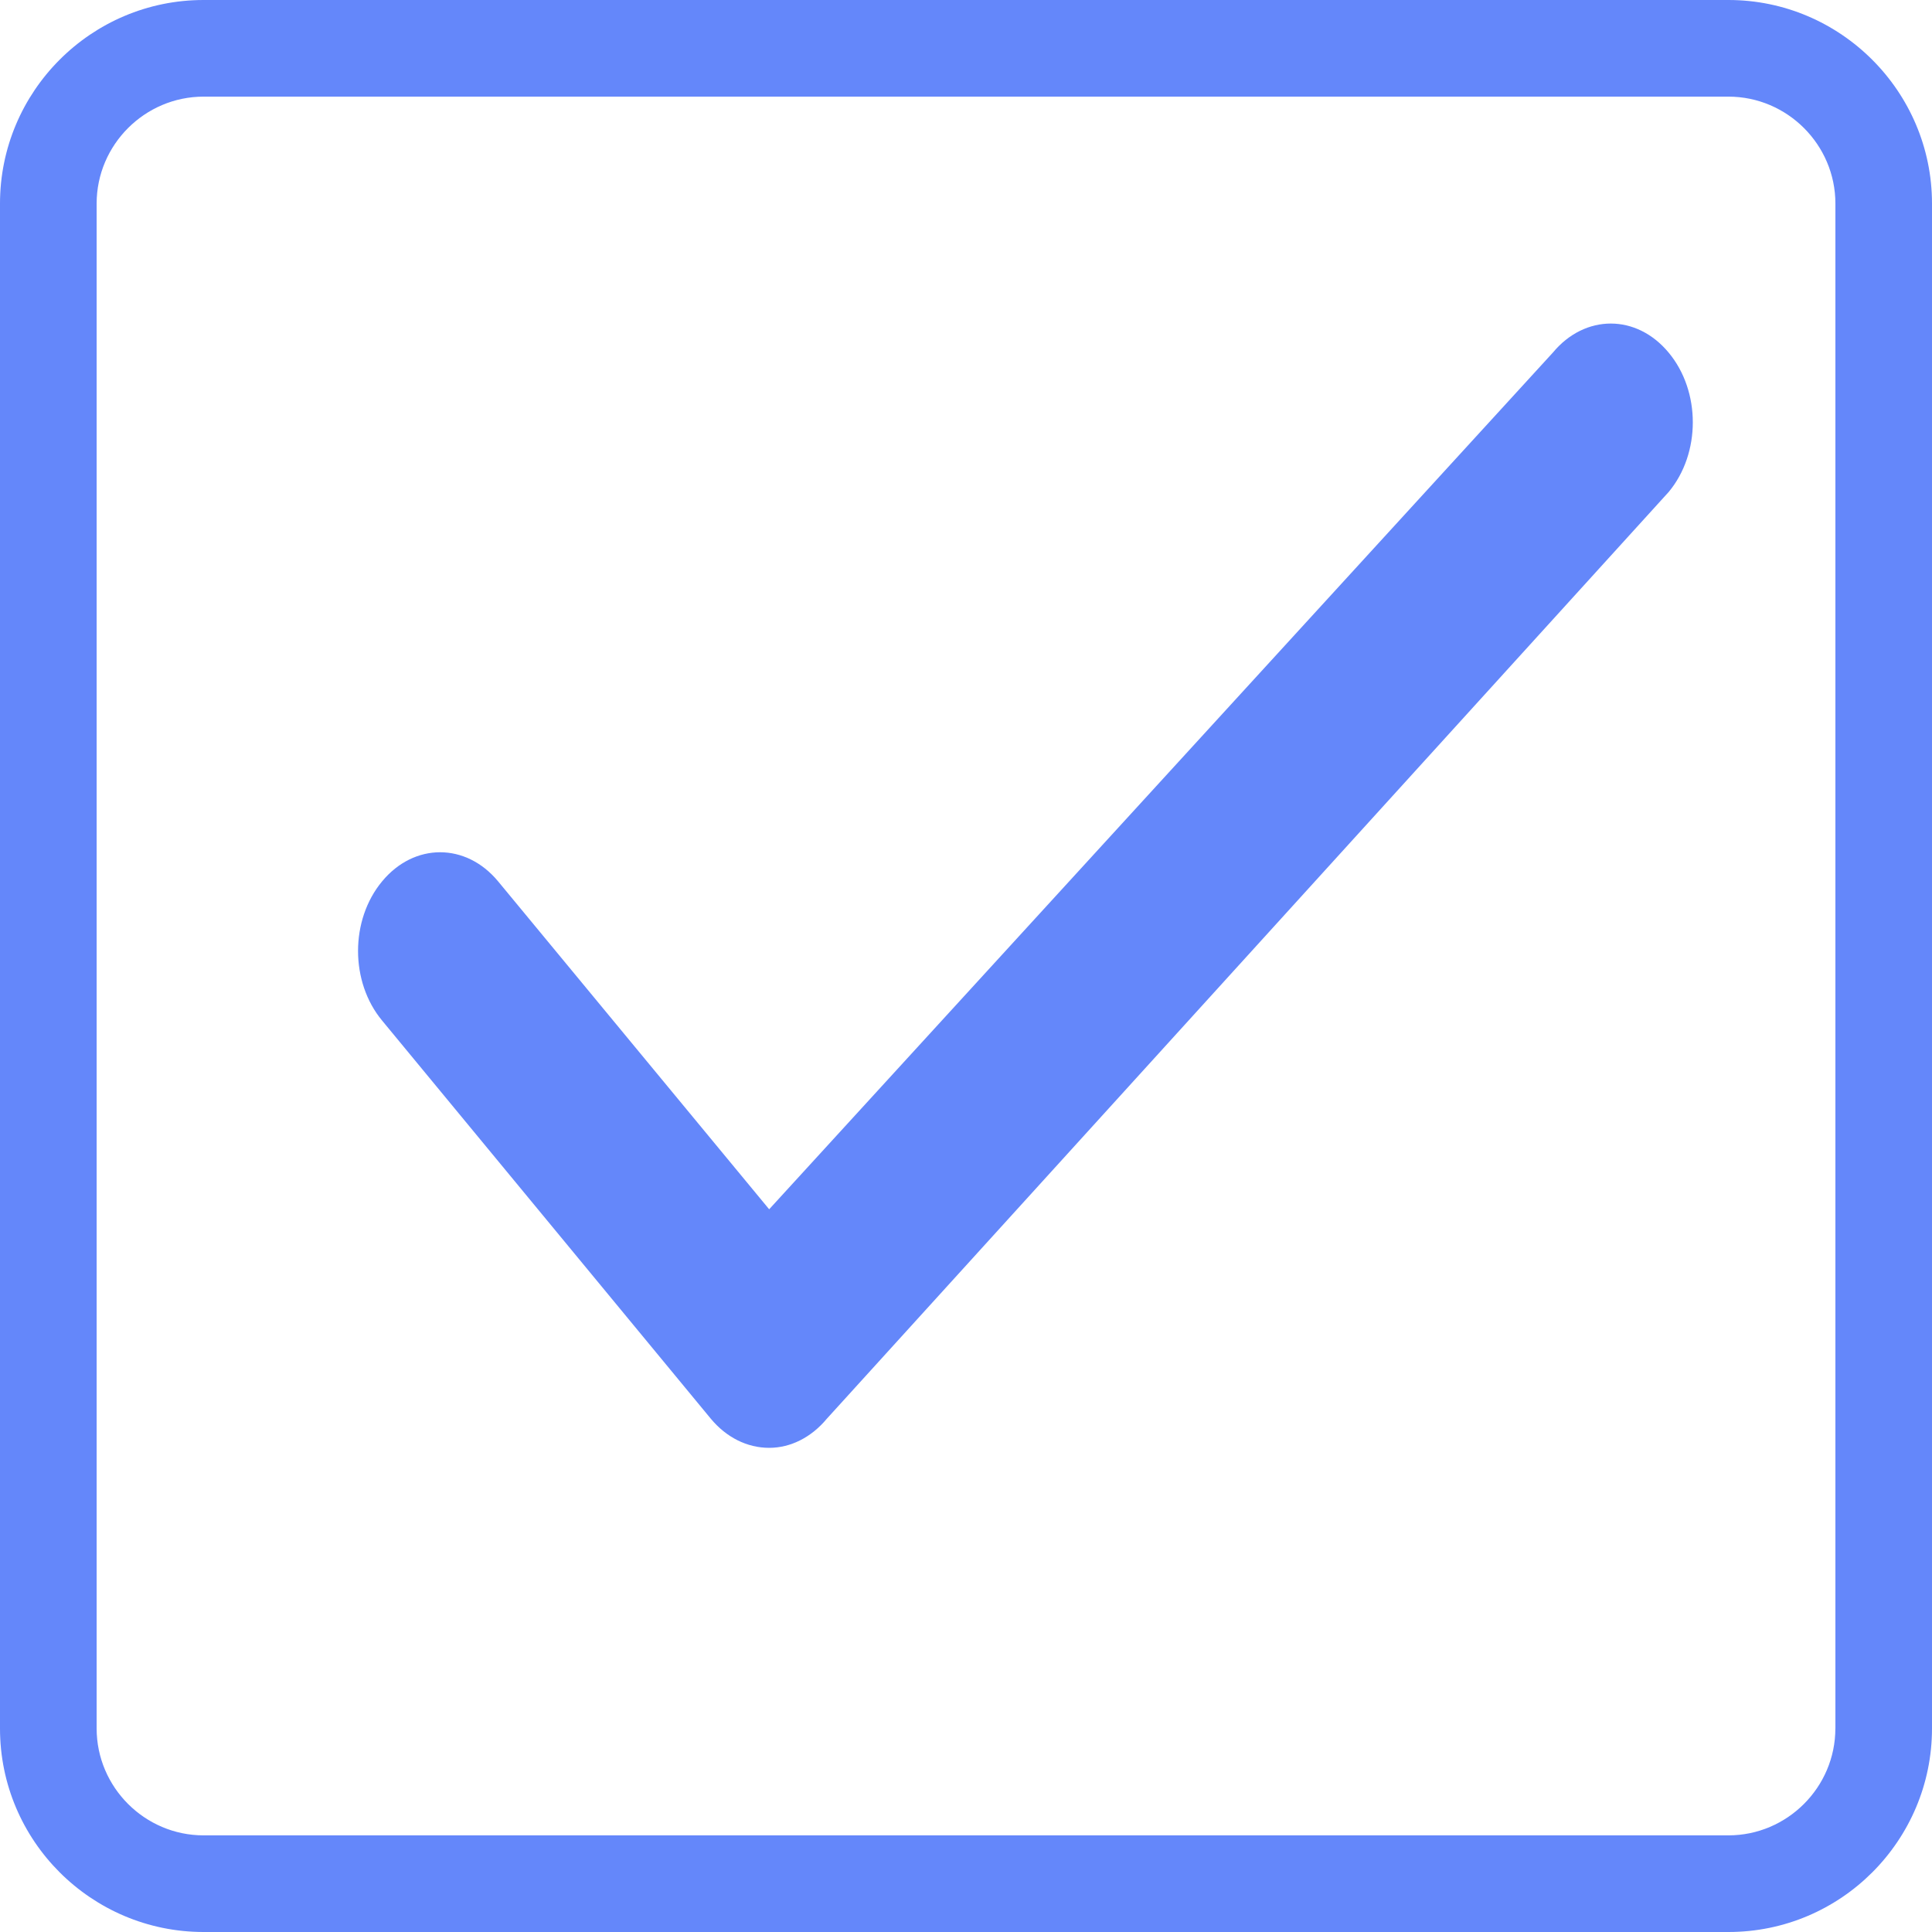
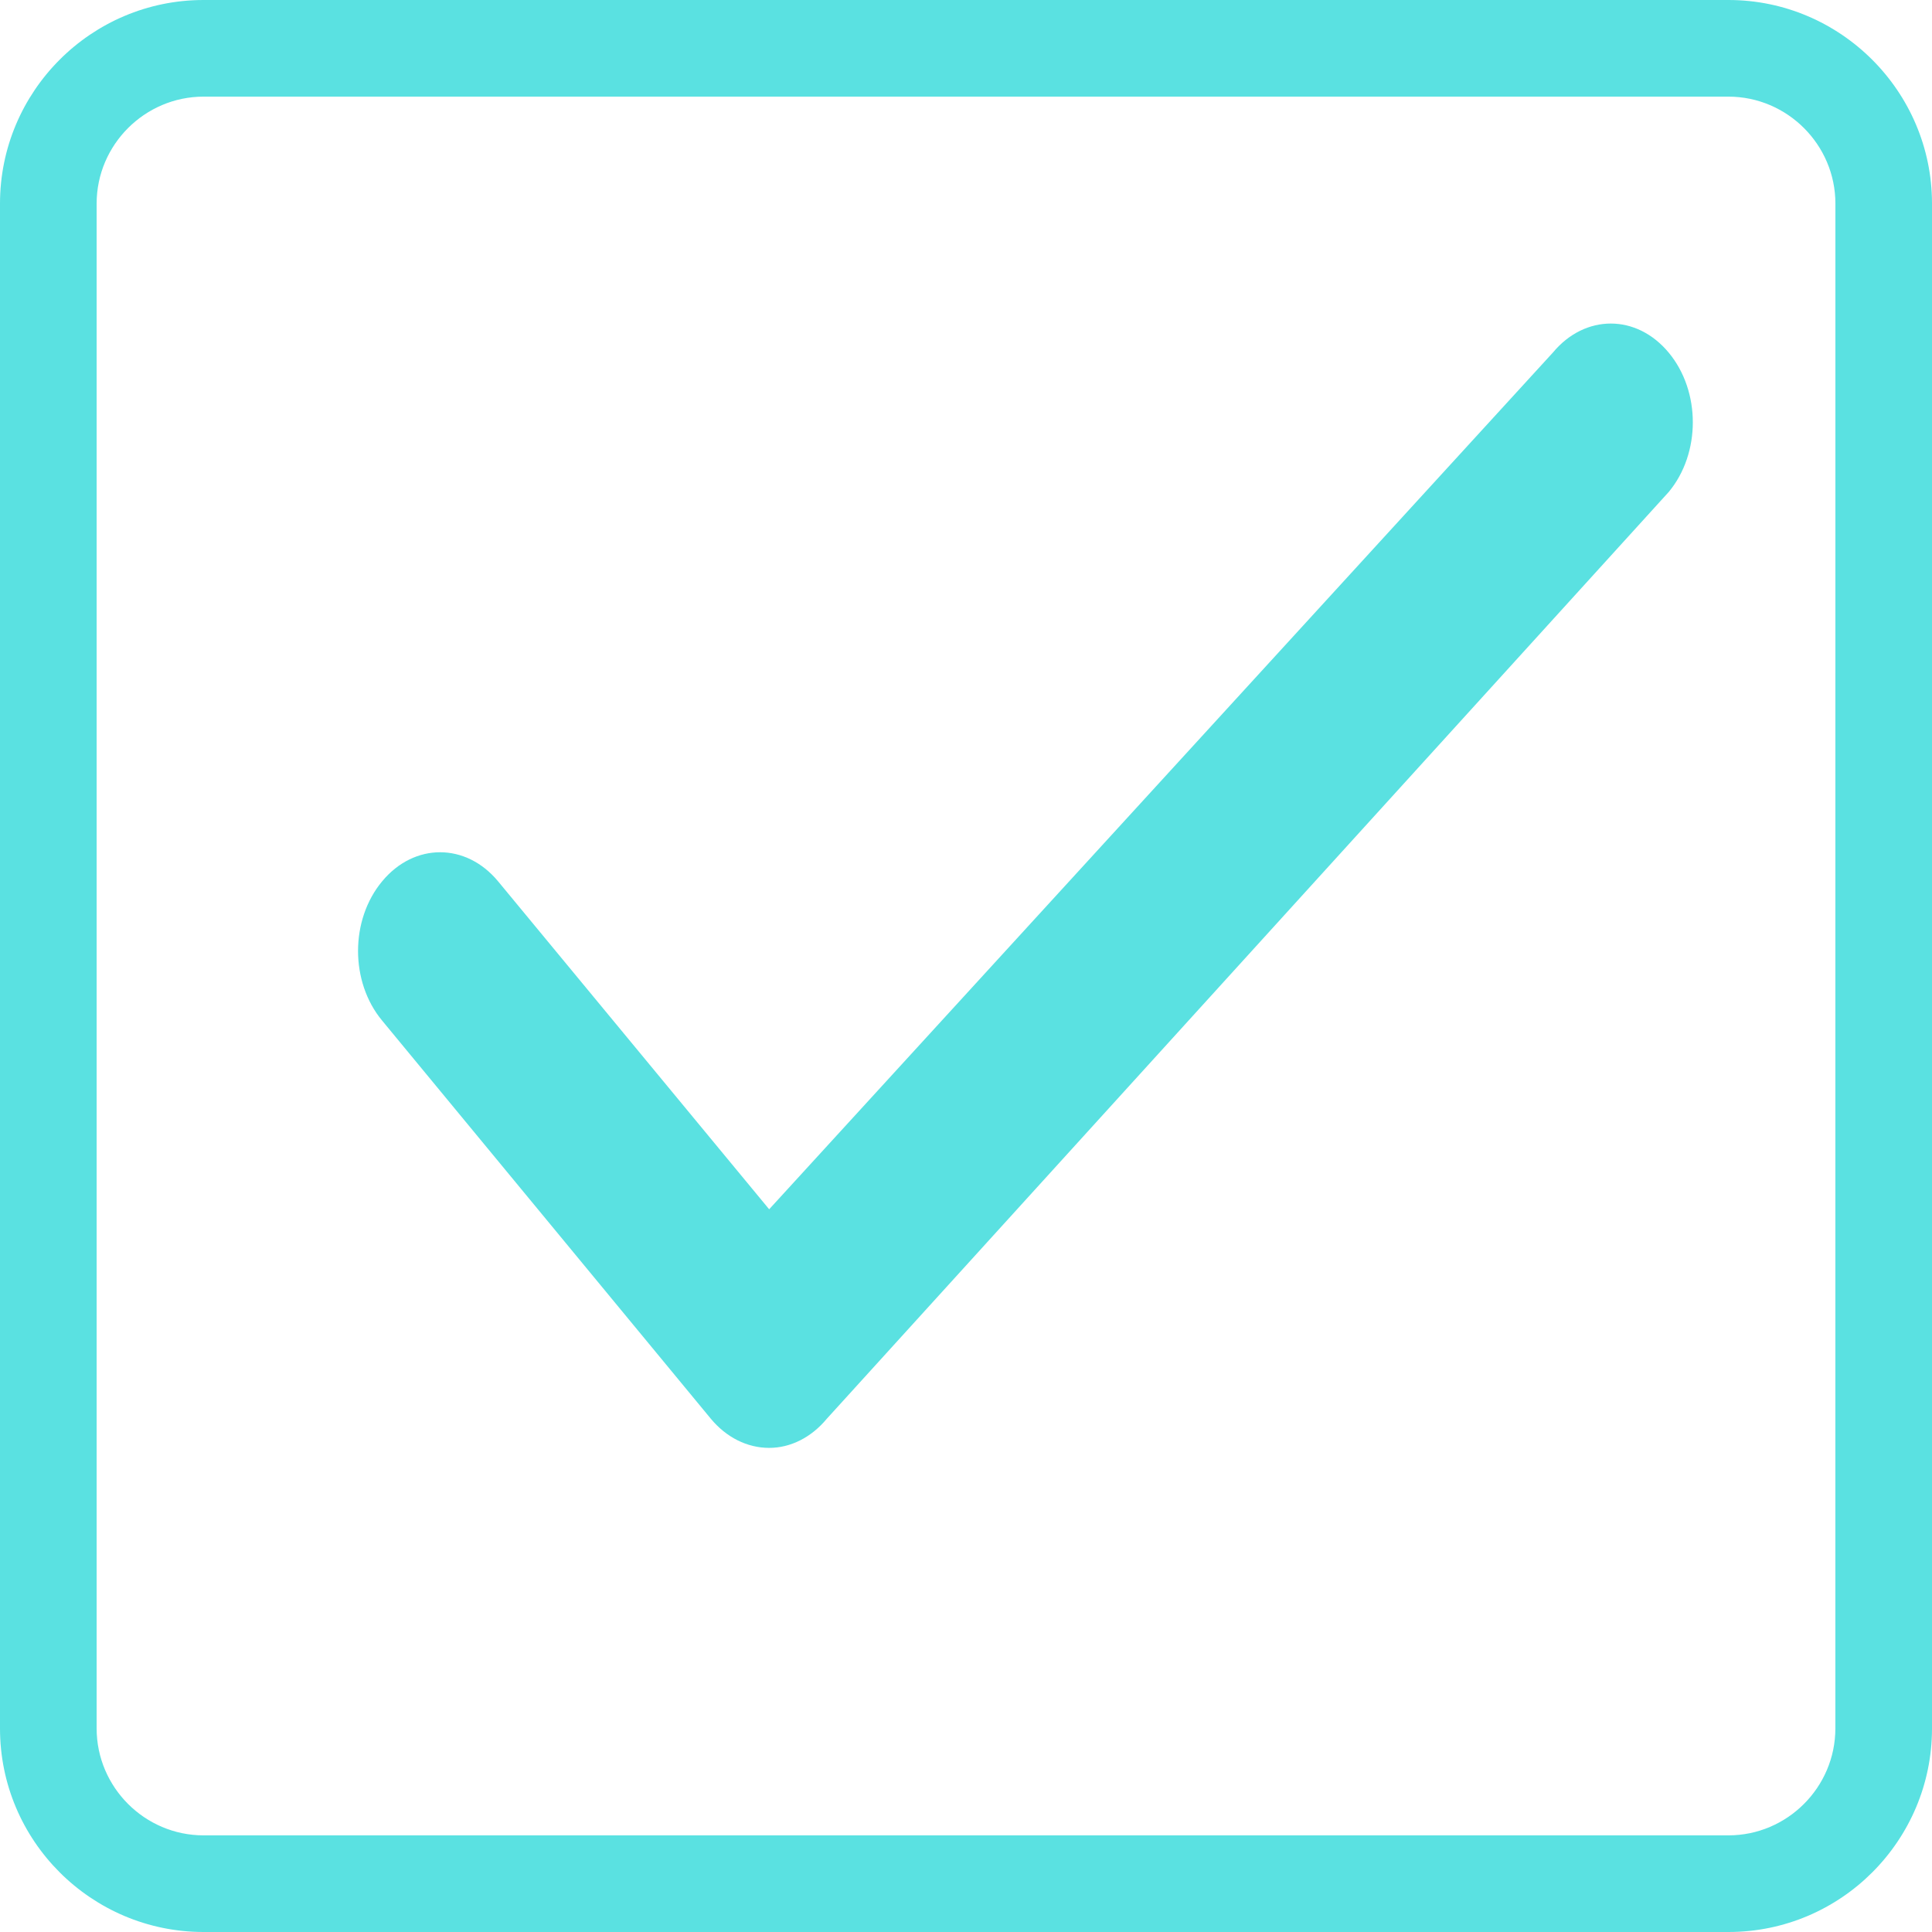
<svg xmlns="http://www.w3.org/2000/svg" version="1.1" id="Layer_1" x="0px" y="0px" width="50px" height="50px" viewBox="0 0 50 50" enable-background="new 0 0 50 50" xml:space="preserve">
  <g>
    <g>
-       <path fill="#6487FA" d="M44.732,0H5.268C2.358,0,0,2.368,0,5.268v39.465C0,47.643,2.368,50,5.268,50h39.465    C47.643,50,50,47.632,50,44.732V5.268C50,2.368,47.632,0,44.732,0z M47.499,44.732c0,1.521-1.245,2.767-2.767,2.767H5.268    c-1.521,0-2.767-1.245-2.767-2.767V5.268c0-1.521,1.246-2.767,2.767-2.767h39.465c1.521,0,2.767,1.245,2.767,2.767V44.732z" />
-       <path fill="#6487FA" d="M40.188,9.125L19.906,31.296l-7.017-8.489c-0.832-1.001-2.167-1.001-2.998,0c-0.833,1-0.833,2.607,0,3.608    l8.507,10.304c0.399,0.479,0.936,0.751,1.508,0.751l0,0c0.555,0,1.091-0.271,1.49-0.751l21.789-23.986    c0.833-1,0.833-2.607,0-3.607C42.354,8.123,41.021,8.123,40.188,9.125z" />
+       <path fill="#5AE1E1" d="M44.732,0H5.268C2.358,0,0,2.368,0,5.268v39.464C0,47.643,2.368,50,5.268,50h39.464    C47.643,50,50,47.632,50,44.732V5.268C50,2.368,47.632,0,44.732,0z M47.499,44.732c0,1.521-1.245,2.767-2.767,2.767H5.268    c-1.521,0-2.767-1.245-2.767-2.767V5.268c0-1.521,1.246-2.767,2.767-2.767h39.464c1.521,0,2.768,1.245,2.768,2.767L47.499,44.732    L47.499,44.732z" />
+       <path fill="#5AE1E1" d="M40.188,9.125L19.906,31.296l-7.017-8.489c-0.832-1.001-2.167-1.001-2.998,0c-0.833,1-0.833,2.607,0,3.608    l8.507,10.304c0.399,0.479,0.936,0.752,1.508,0.752l0,0c0.555,0,1.091-0.271,1.49-0.752l21.79-23.986c0.832-1,0.832-2.607,0-3.607    C42.354,8.123,41.021,8.123,40.188,9.125z" />
    </g>
  </g>
</svg>
